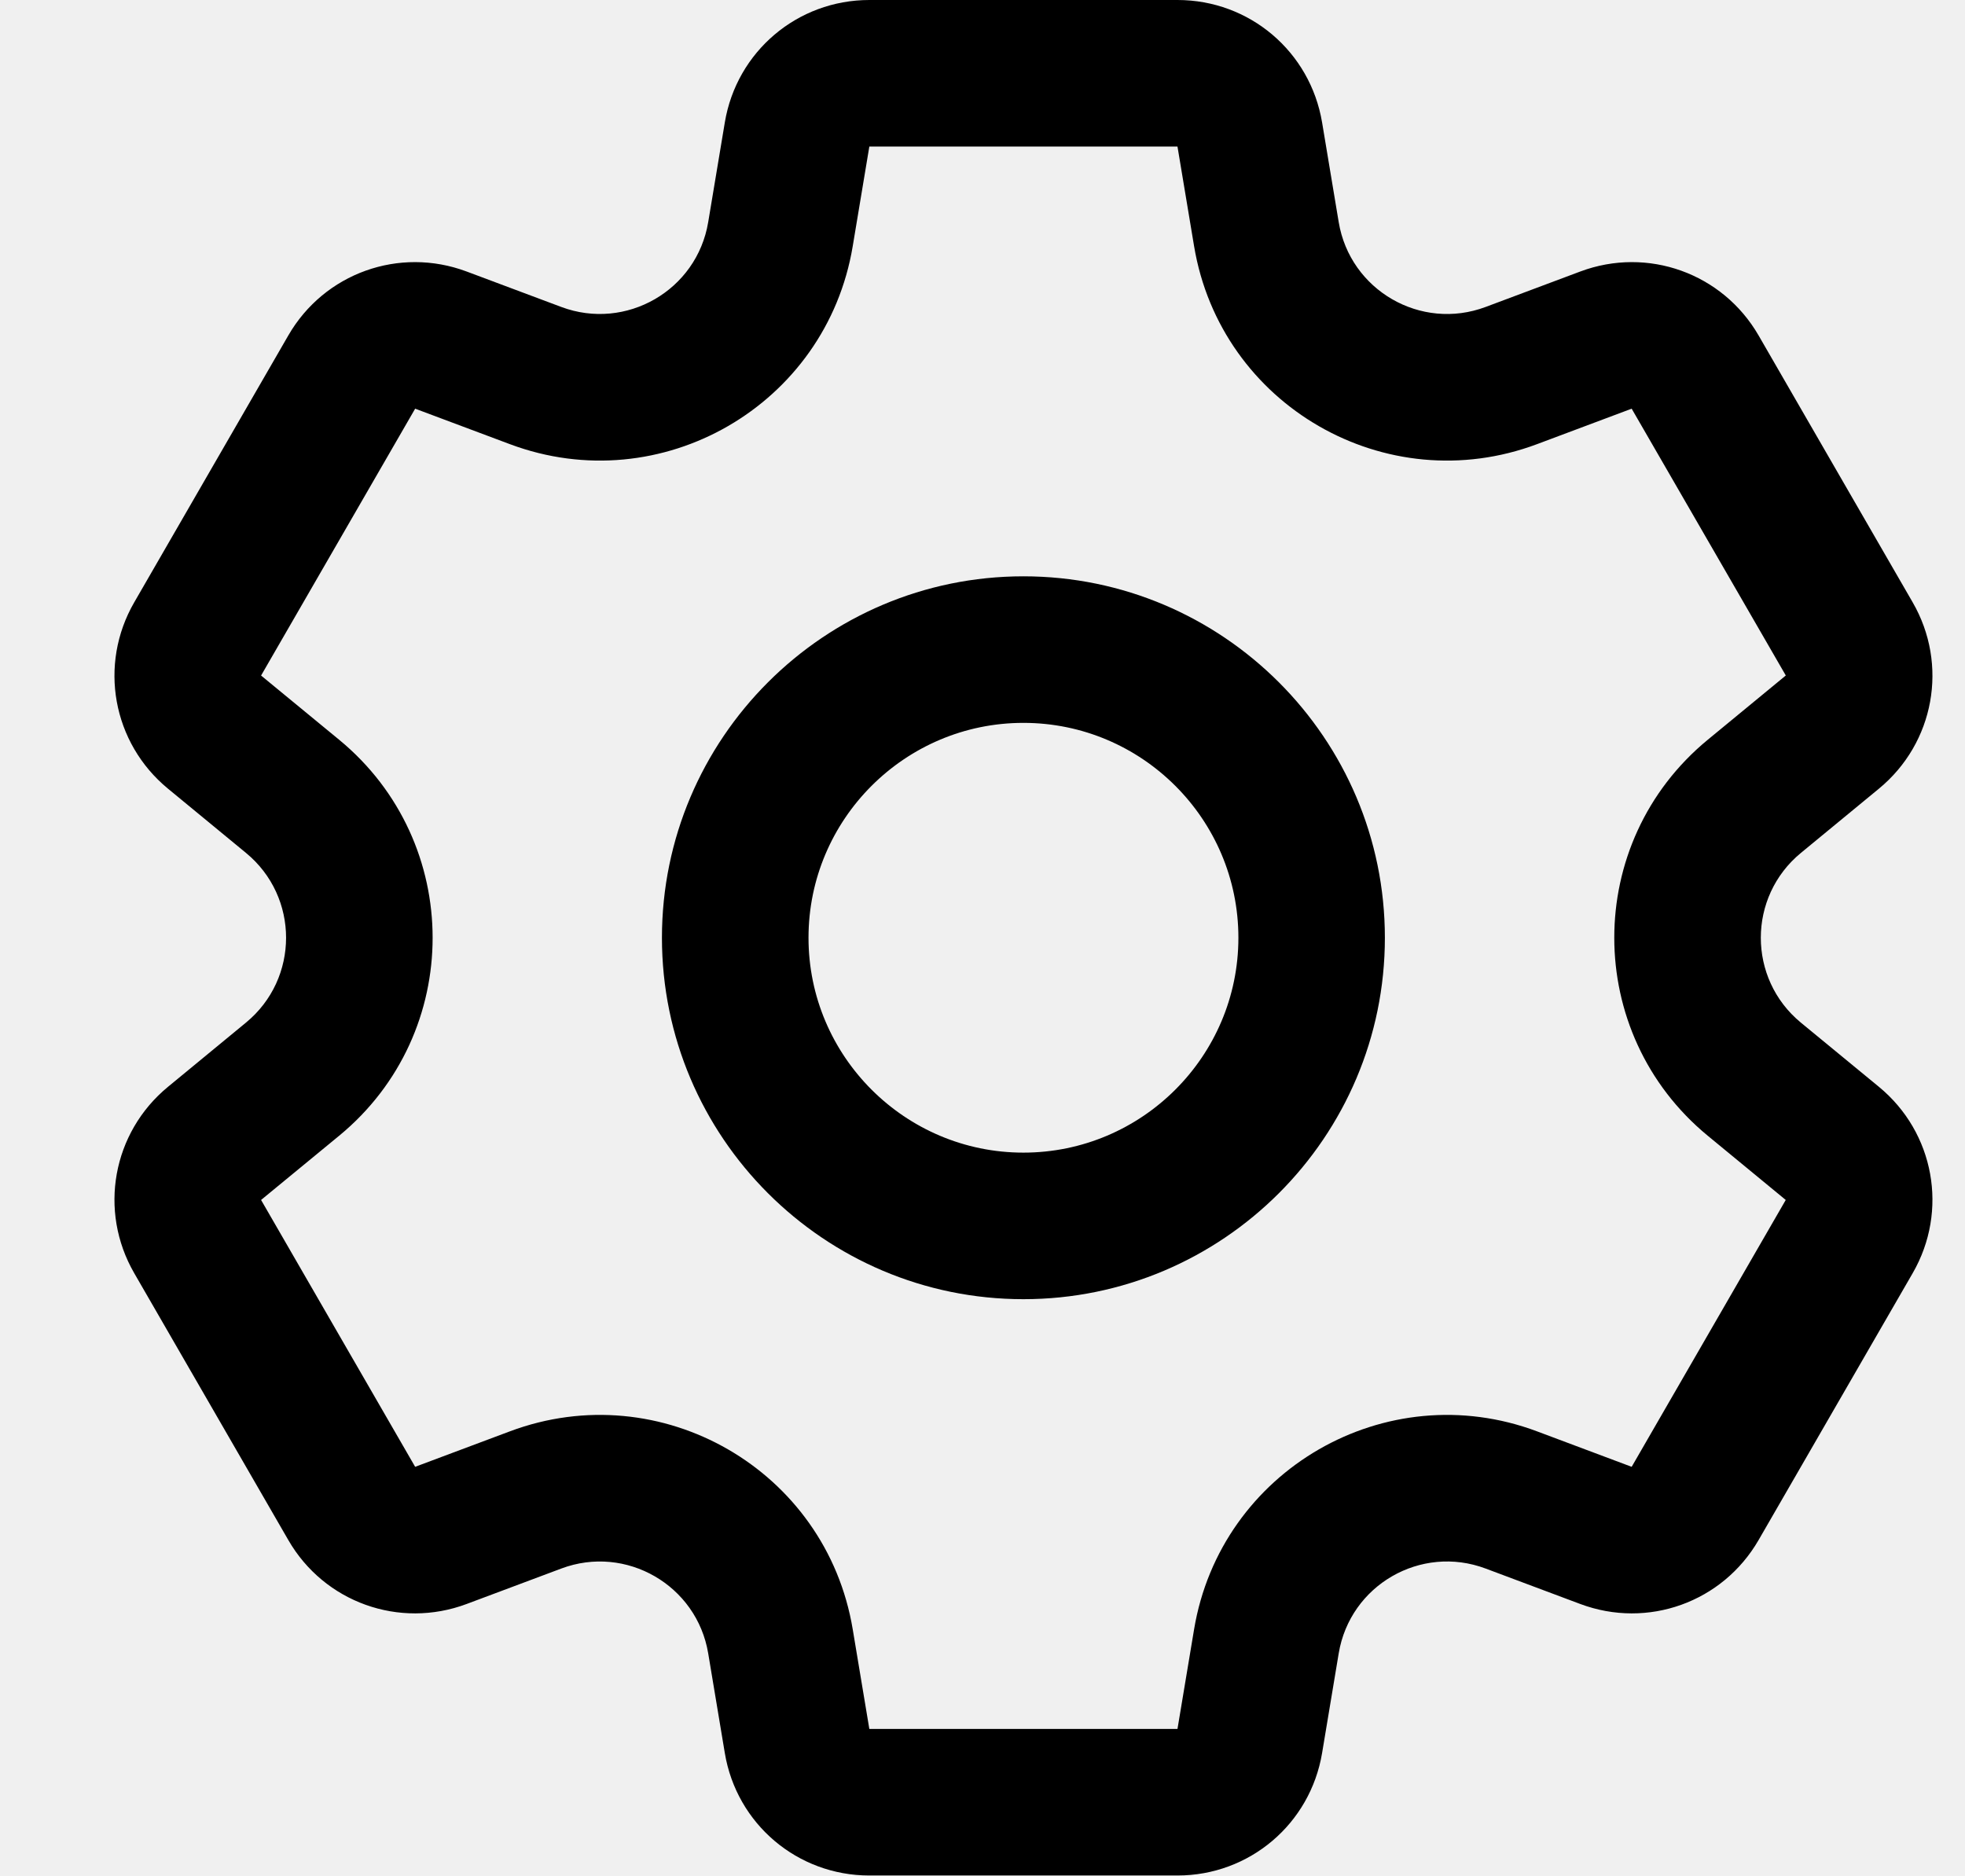
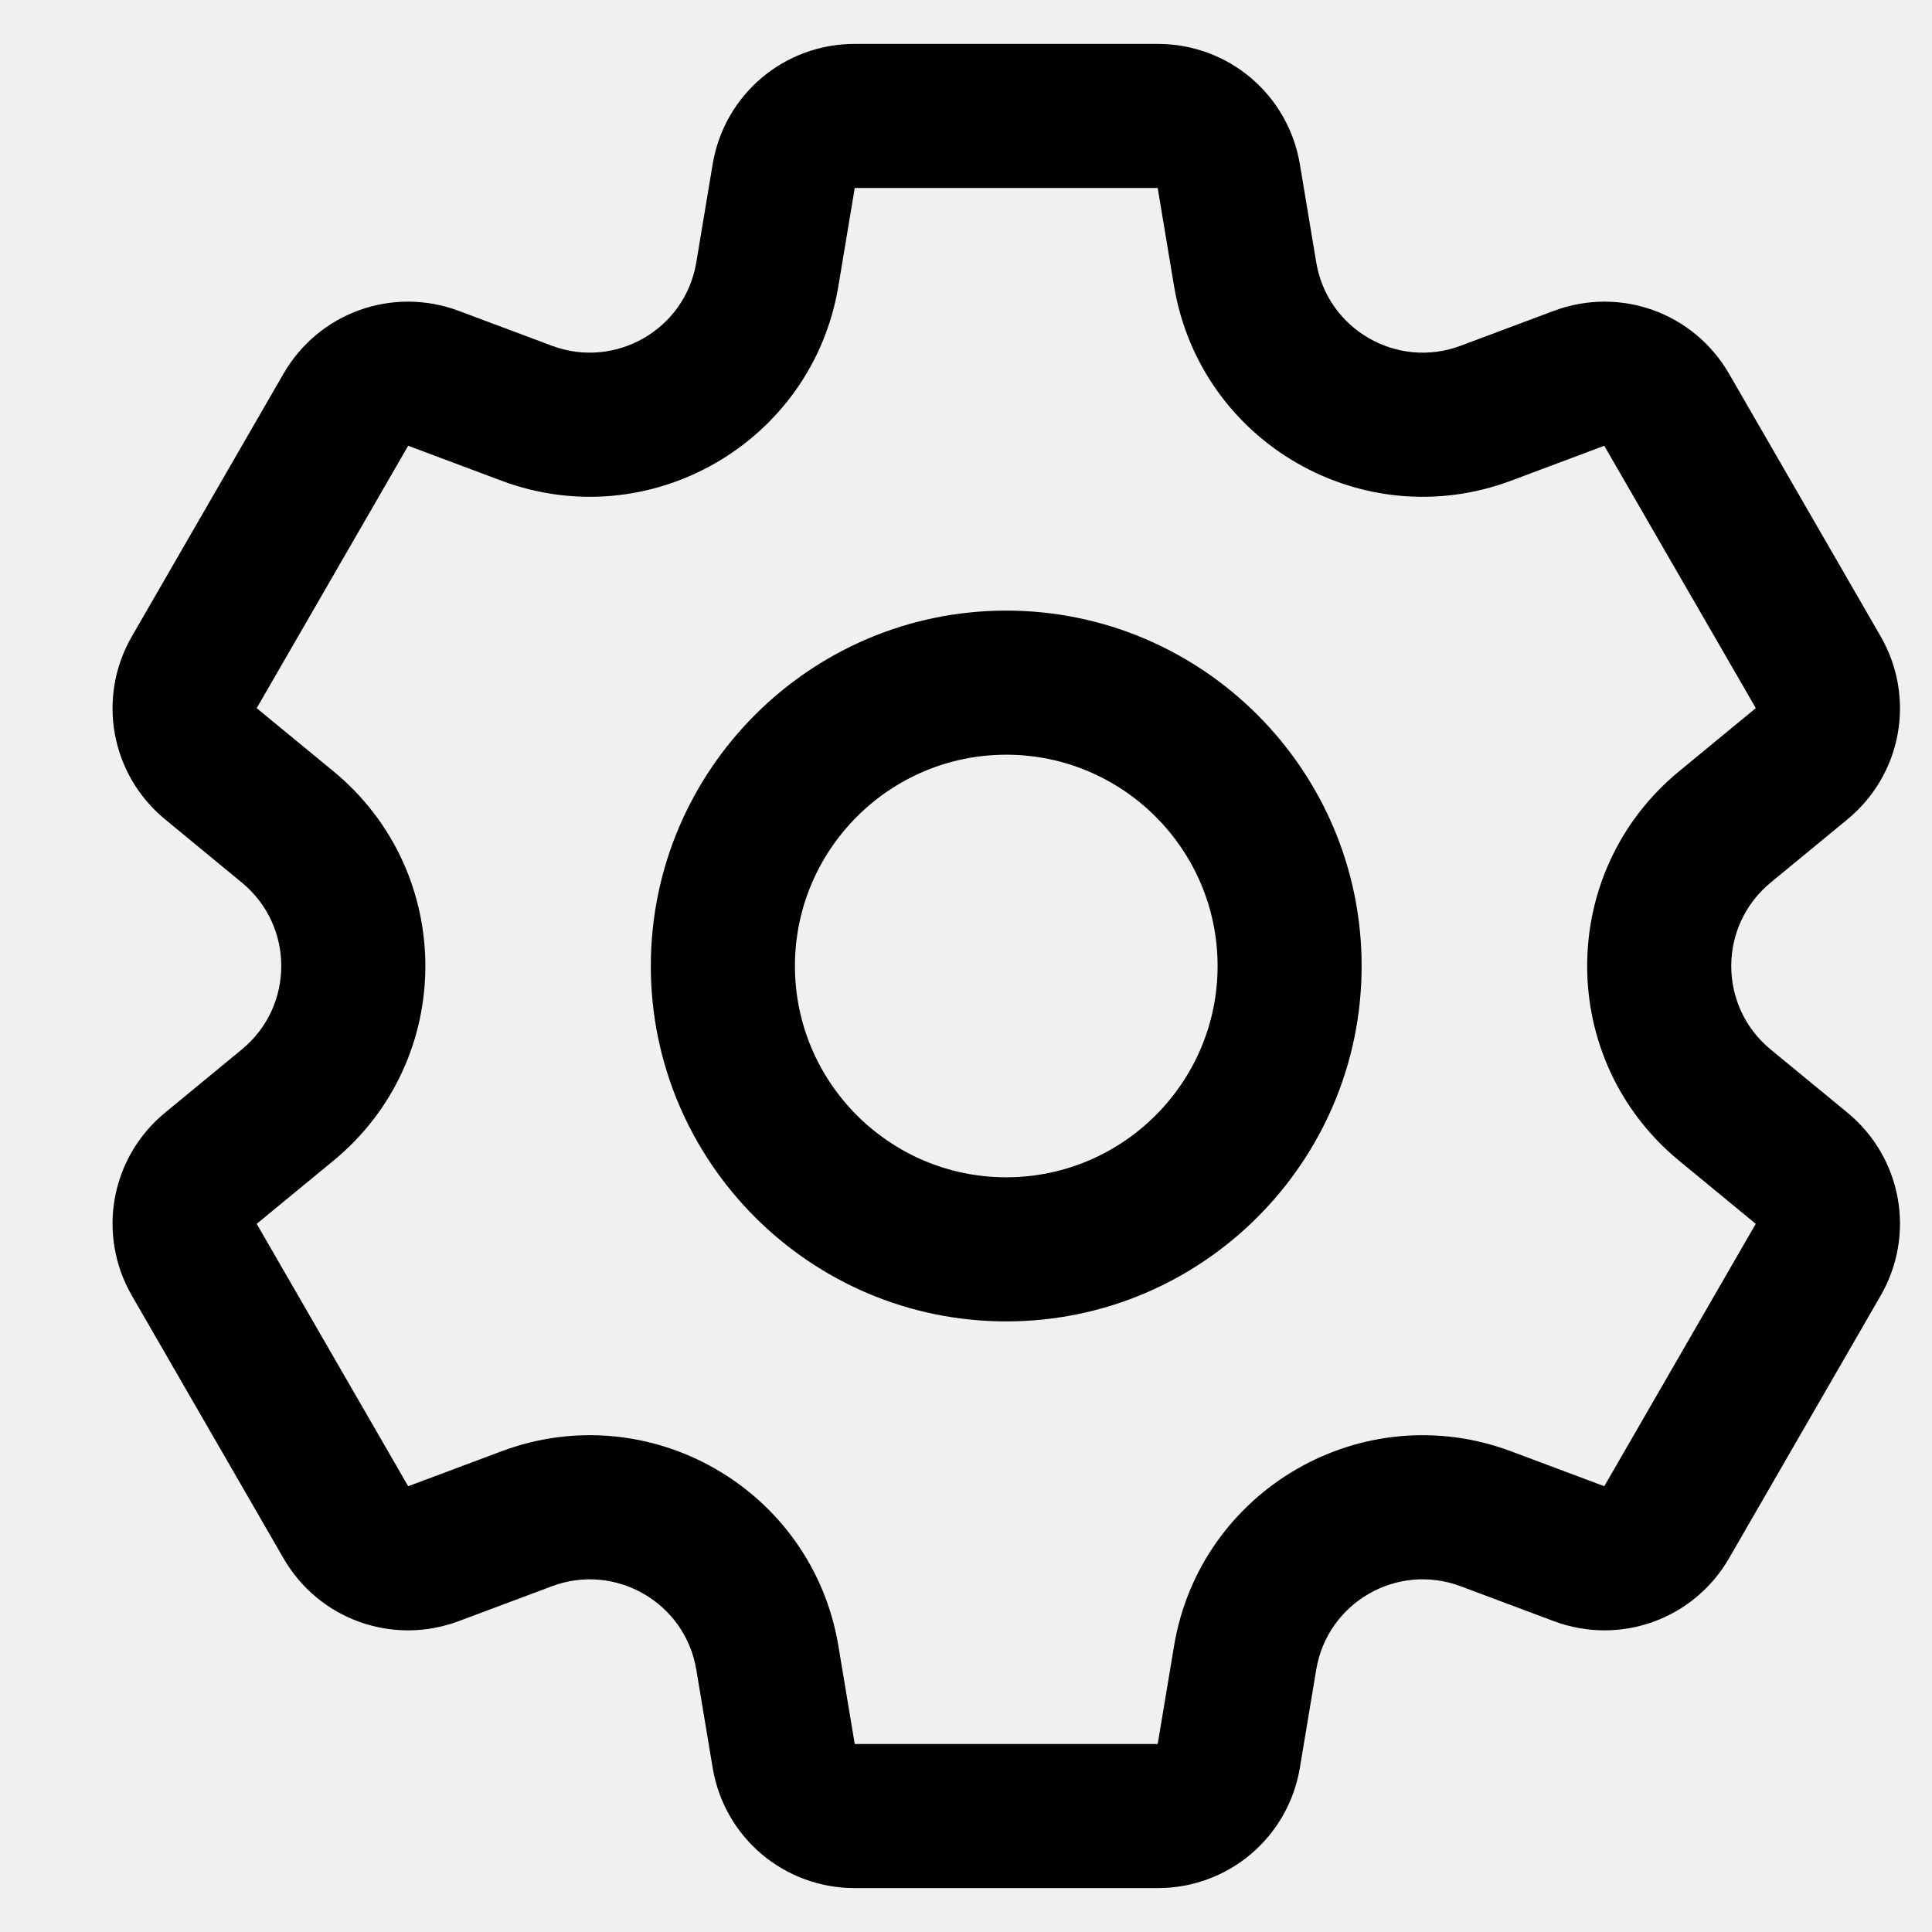
- <svg xmlns="http://www.w3.org/2000/svg" width="22" height="21" viewBox="0 0 22 21" fill="none">
+ <svg xmlns="http://www.w3.org/2000/svg" width="19" height="19" viewBox="0 0 22 21" fill="none">
  <g clip-path="url(#clip0_98_3829)">
    <path d="M21.036 12.169L20.162 11.45C19.564 10.957 19.565 10.042 20.163 9.55L21.036 8.831C21.658 8.319 21.817 7.441 21.414 6.744L19.689 3.756C19.286 3.059 18.447 2.758 17.693 3.04L16.633 3.437C15.907 3.709 15.115 3.25 14.988 2.487L14.802 1.371C14.669 0.577 13.989 0 13.183 0H9.733C8.928 0 8.247 0.577 8.115 1.371L7.929 2.487C7.802 3.252 7.008 3.708 6.284 3.437L5.224 3.04C4.47 2.758 3.63 3.059 3.228 3.756L1.503 6.744C1.1 7.441 1.259 8.319 1.881 8.831L2.754 9.55C3.353 10.043 3.352 10.958 2.754 11.45L1.881 12.169C1.259 12.681 1.1 13.559 1.503 14.256L3.228 17.244C3.63 17.941 4.47 18.242 5.224 17.96L6.284 17.563C7.009 17.291 7.802 17.75 7.929 18.513L8.115 19.629C8.247 20.423 8.928 21 9.733 21H13.183C13.989 21 14.669 20.423 14.802 19.629L14.988 18.513C15.115 17.748 15.908 17.291 16.633 17.563L17.693 17.96C18.447 18.242 19.286 17.941 19.689 17.244L21.414 14.256C21.817 13.559 21.658 12.681 21.036 12.169ZM18.268 16.424L17.209 16.027C15.515 15.392 13.666 16.463 13.369 18.243L13.183 19.359H9.733L9.547 18.243C9.25 16.459 7.399 15.393 5.708 16.027L4.648 16.424L2.923 13.436L3.797 12.717C5.194 11.567 5.191 9.431 3.797 8.283L2.923 7.564L4.648 4.576L5.708 4.973C7.402 5.608 9.251 4.537 9.547 2.757L9.733 1.641H13.183L13.369 2.757C13.667 4.541 15.518 5.607 17.209 4.973L18.268 4.576L19.994 7.564C19.994 7.564 19.994 7.564 19.993 7.564L19.12 8.283C17.723 9.433 17.726 11.569 19.12 12.717L19.993 13.436L18.268 16.424ZM11.458 6.453C9.227 6.453 7.411 8.269 7.411 10.5C7.411 12.732 9.227 14.547 11.458 14.547C13.69 14.547 15.505 12.732 15.505 10.5C15.505 8.269 13.69 6.453 11.458 6.453ZM11.458 12.906C10.132 12.906 9.052 11.827 9.052 10.5C9.052 9.173 10.132 8.094 11.458 8.094C12.785 8.094 13.865 9.173 13.865 10.5C13.865 11.827 12.785 12.906 11.458 12.906Z" fill="currentColor" />
  </g>
  <defs>
    <clipPath id="clip0_98_3829">
      <rect width="21" height="21" fill="white" transform="translate(0.958496)" />
    </clipPath>
  </defs>
</svg>
